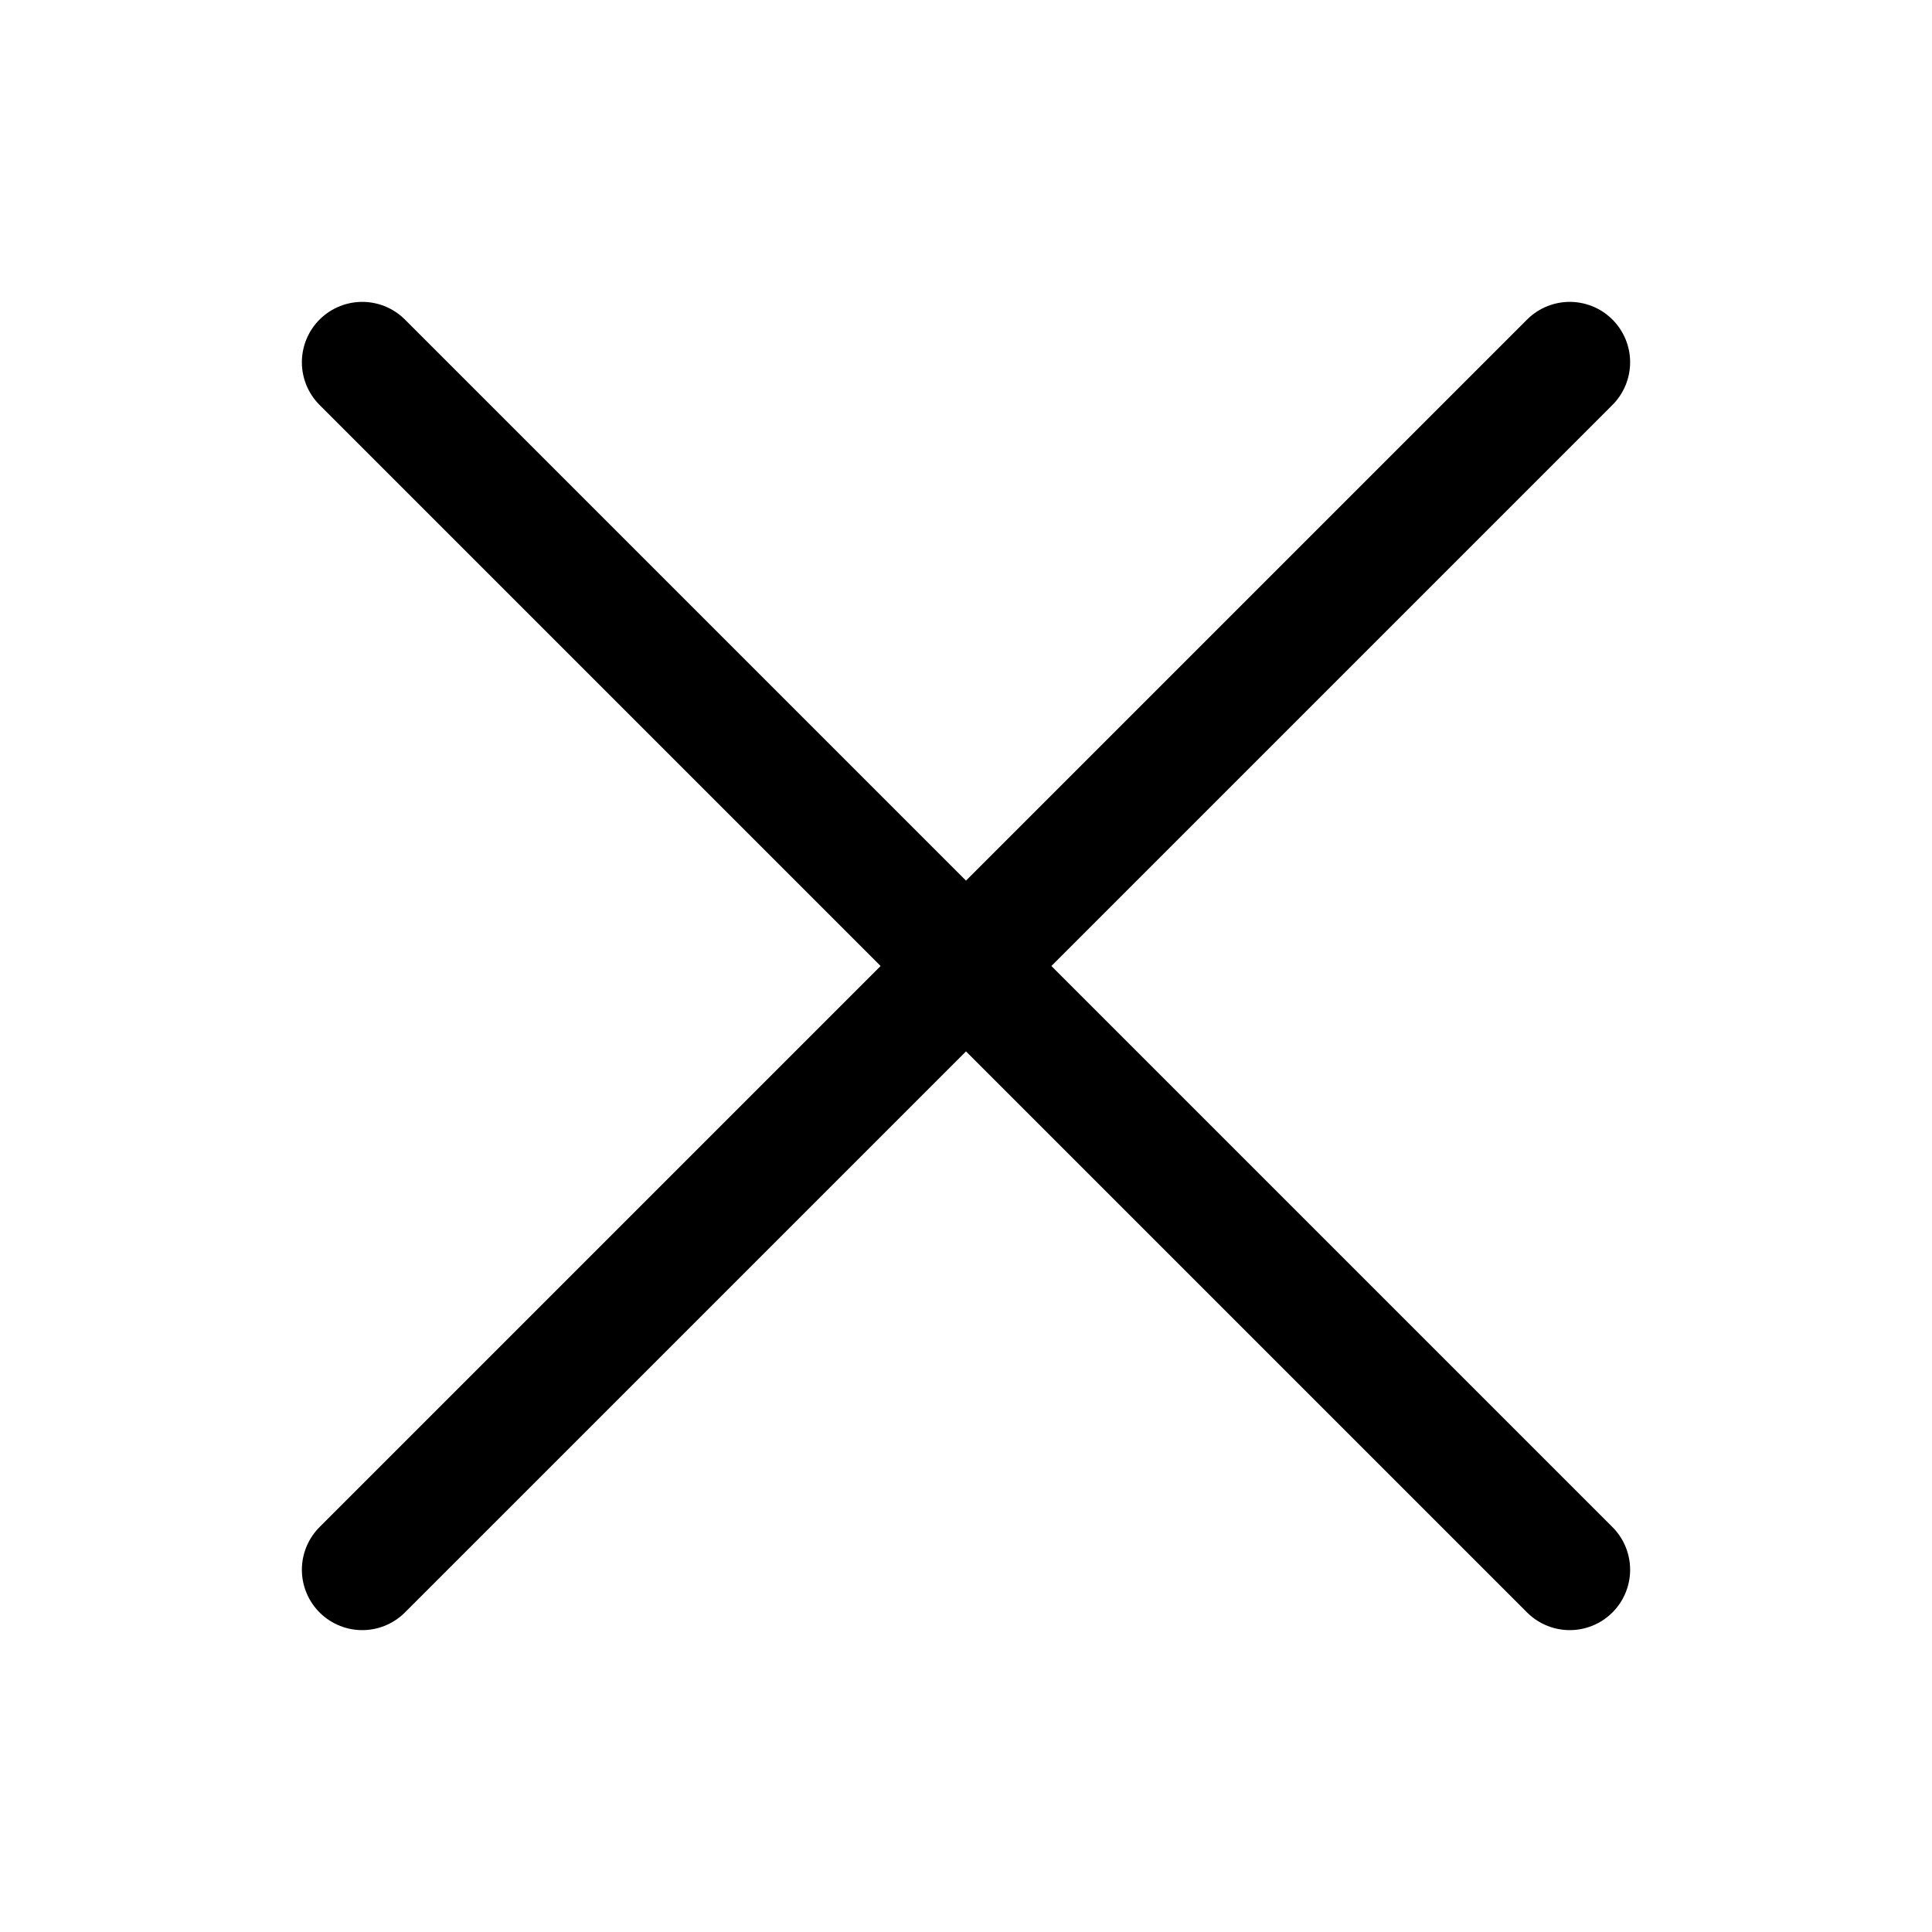
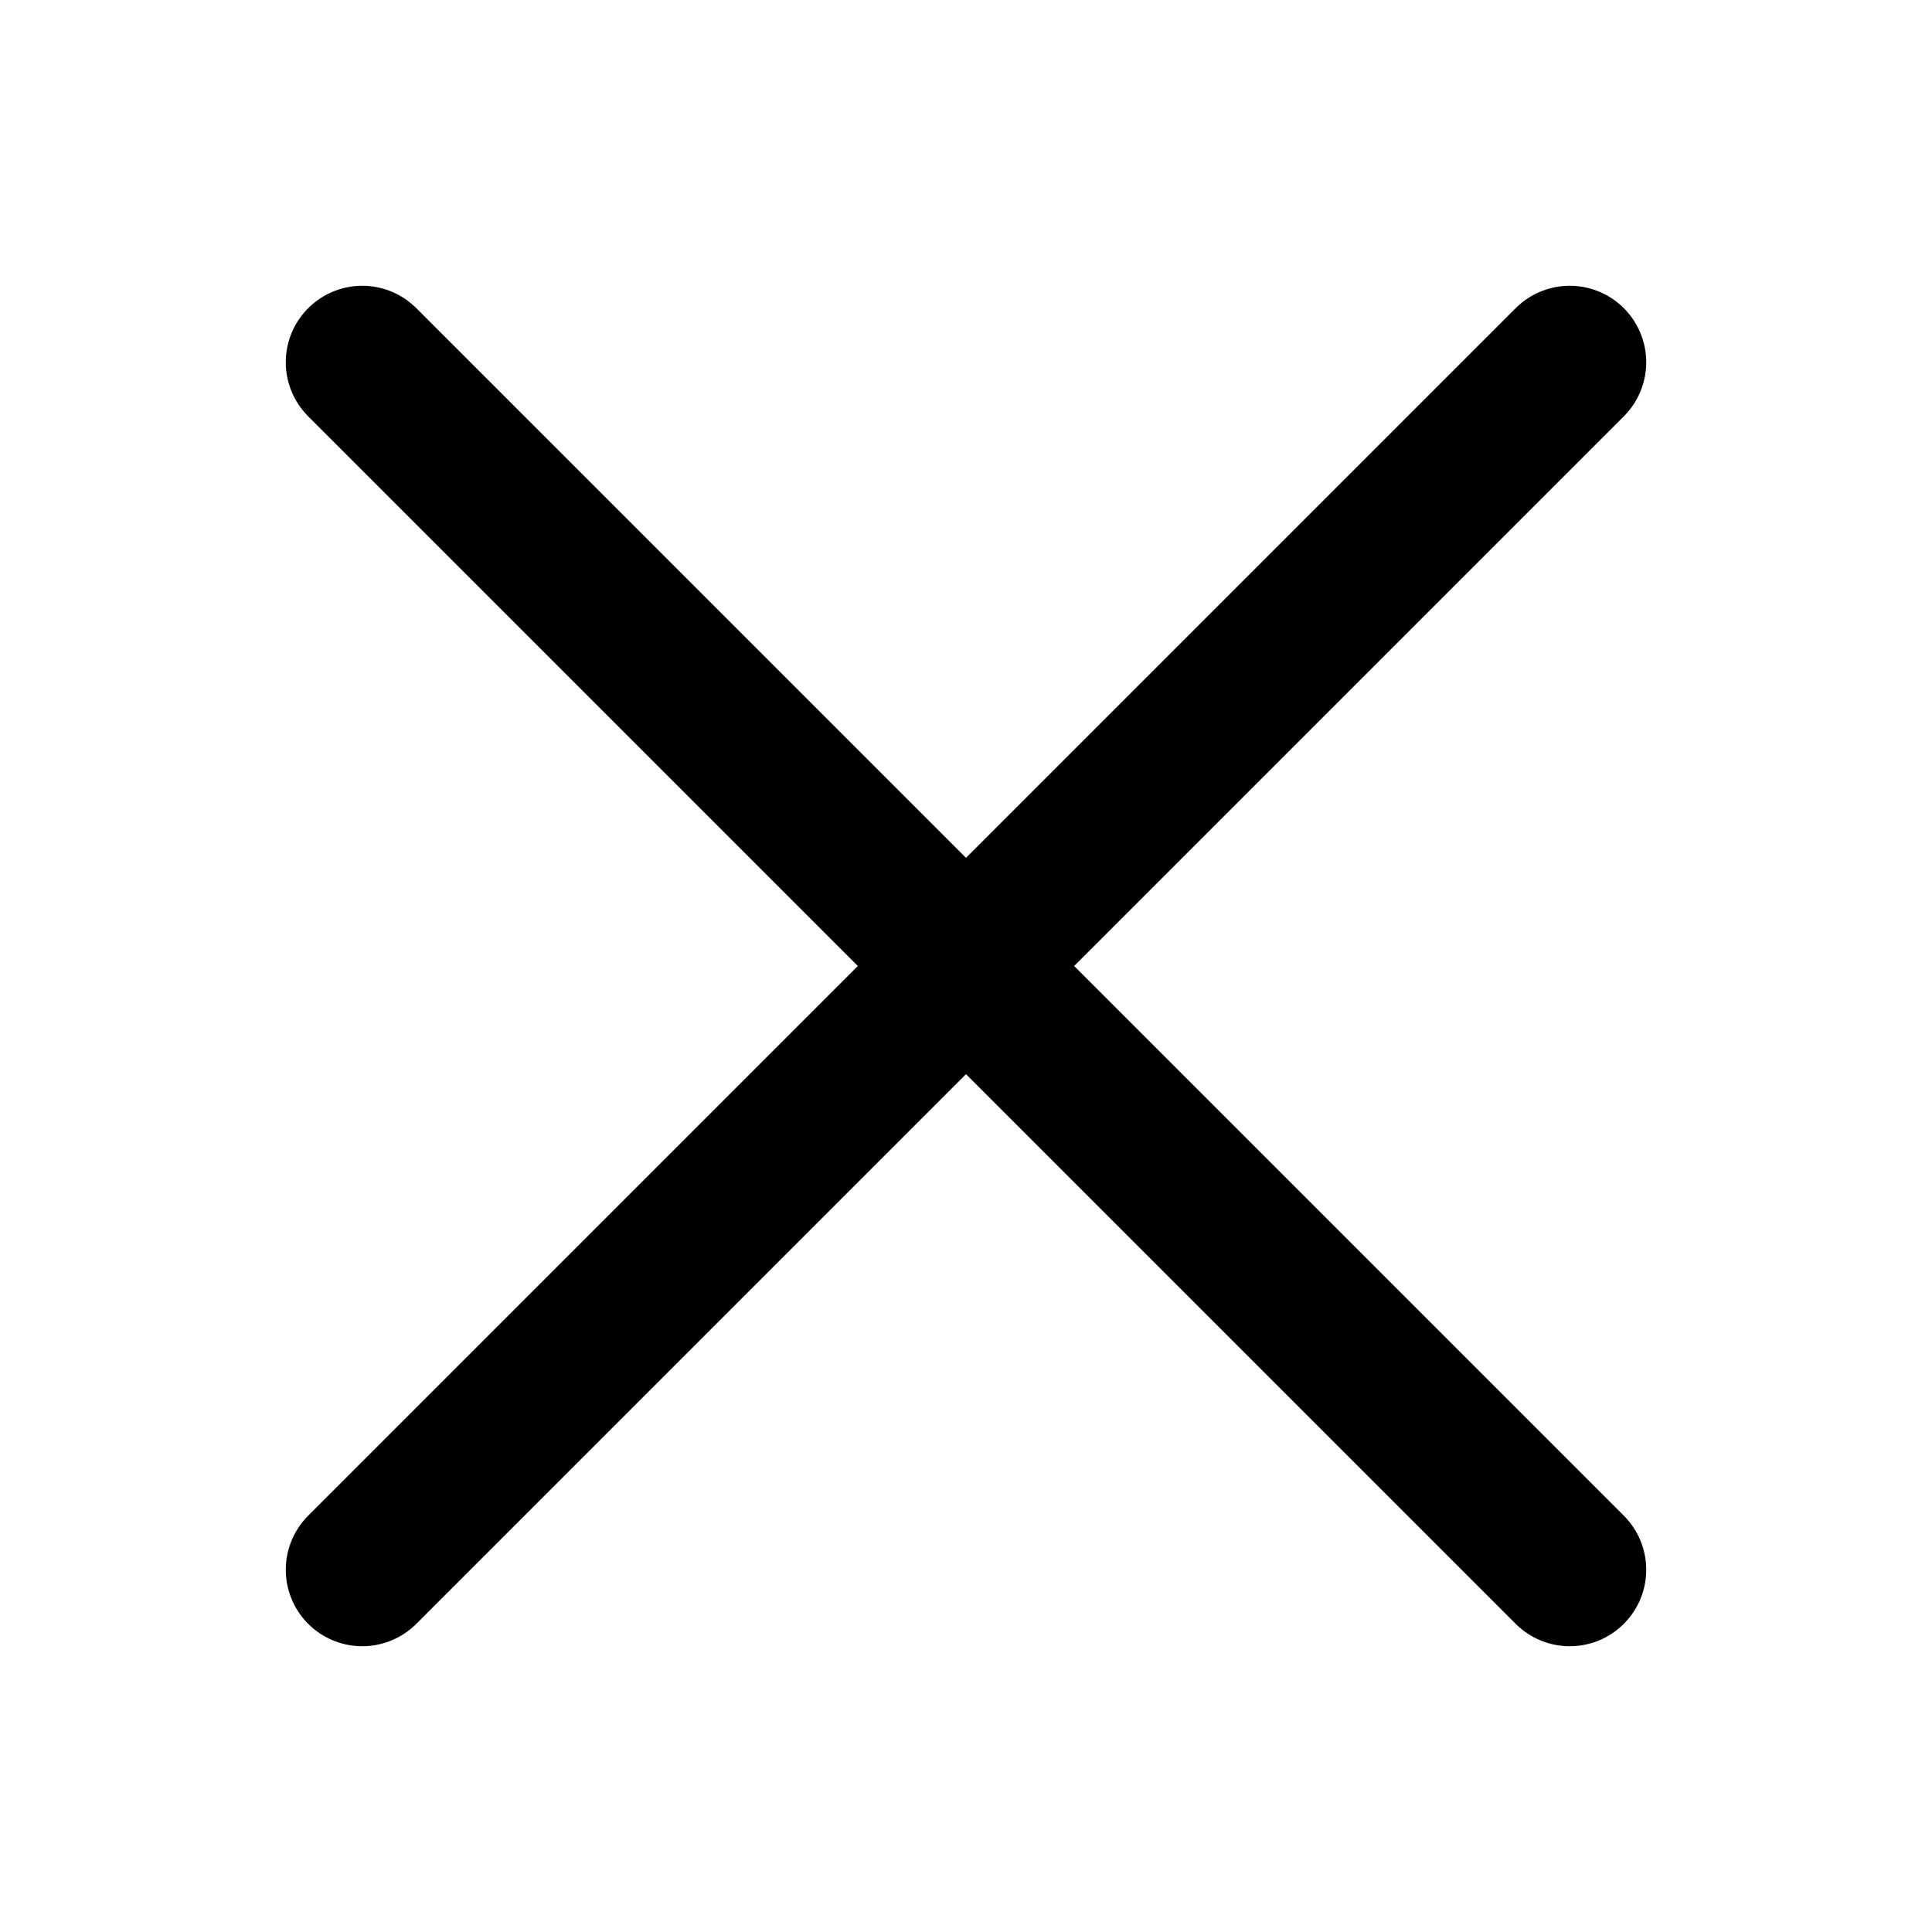
- <svg xmlns="http://www.w3.org/2000/svg" fill="none" viewBox="0 0 24 24" stroke-width="1.5" stroke="currentColor" class="w-6 h-6">
+ <svg xmlns="http://www.w3.org/2000/svg" fill="none" viewBox="0 0 24 24" stroke-width="1.9" stroke="currentColor" class="w-6 h-6">
  <path stroke-linecap="round" stroke-linejoin="round" d="M4.5 19.5l15-15m-15 0l15 15" />
</svg>
